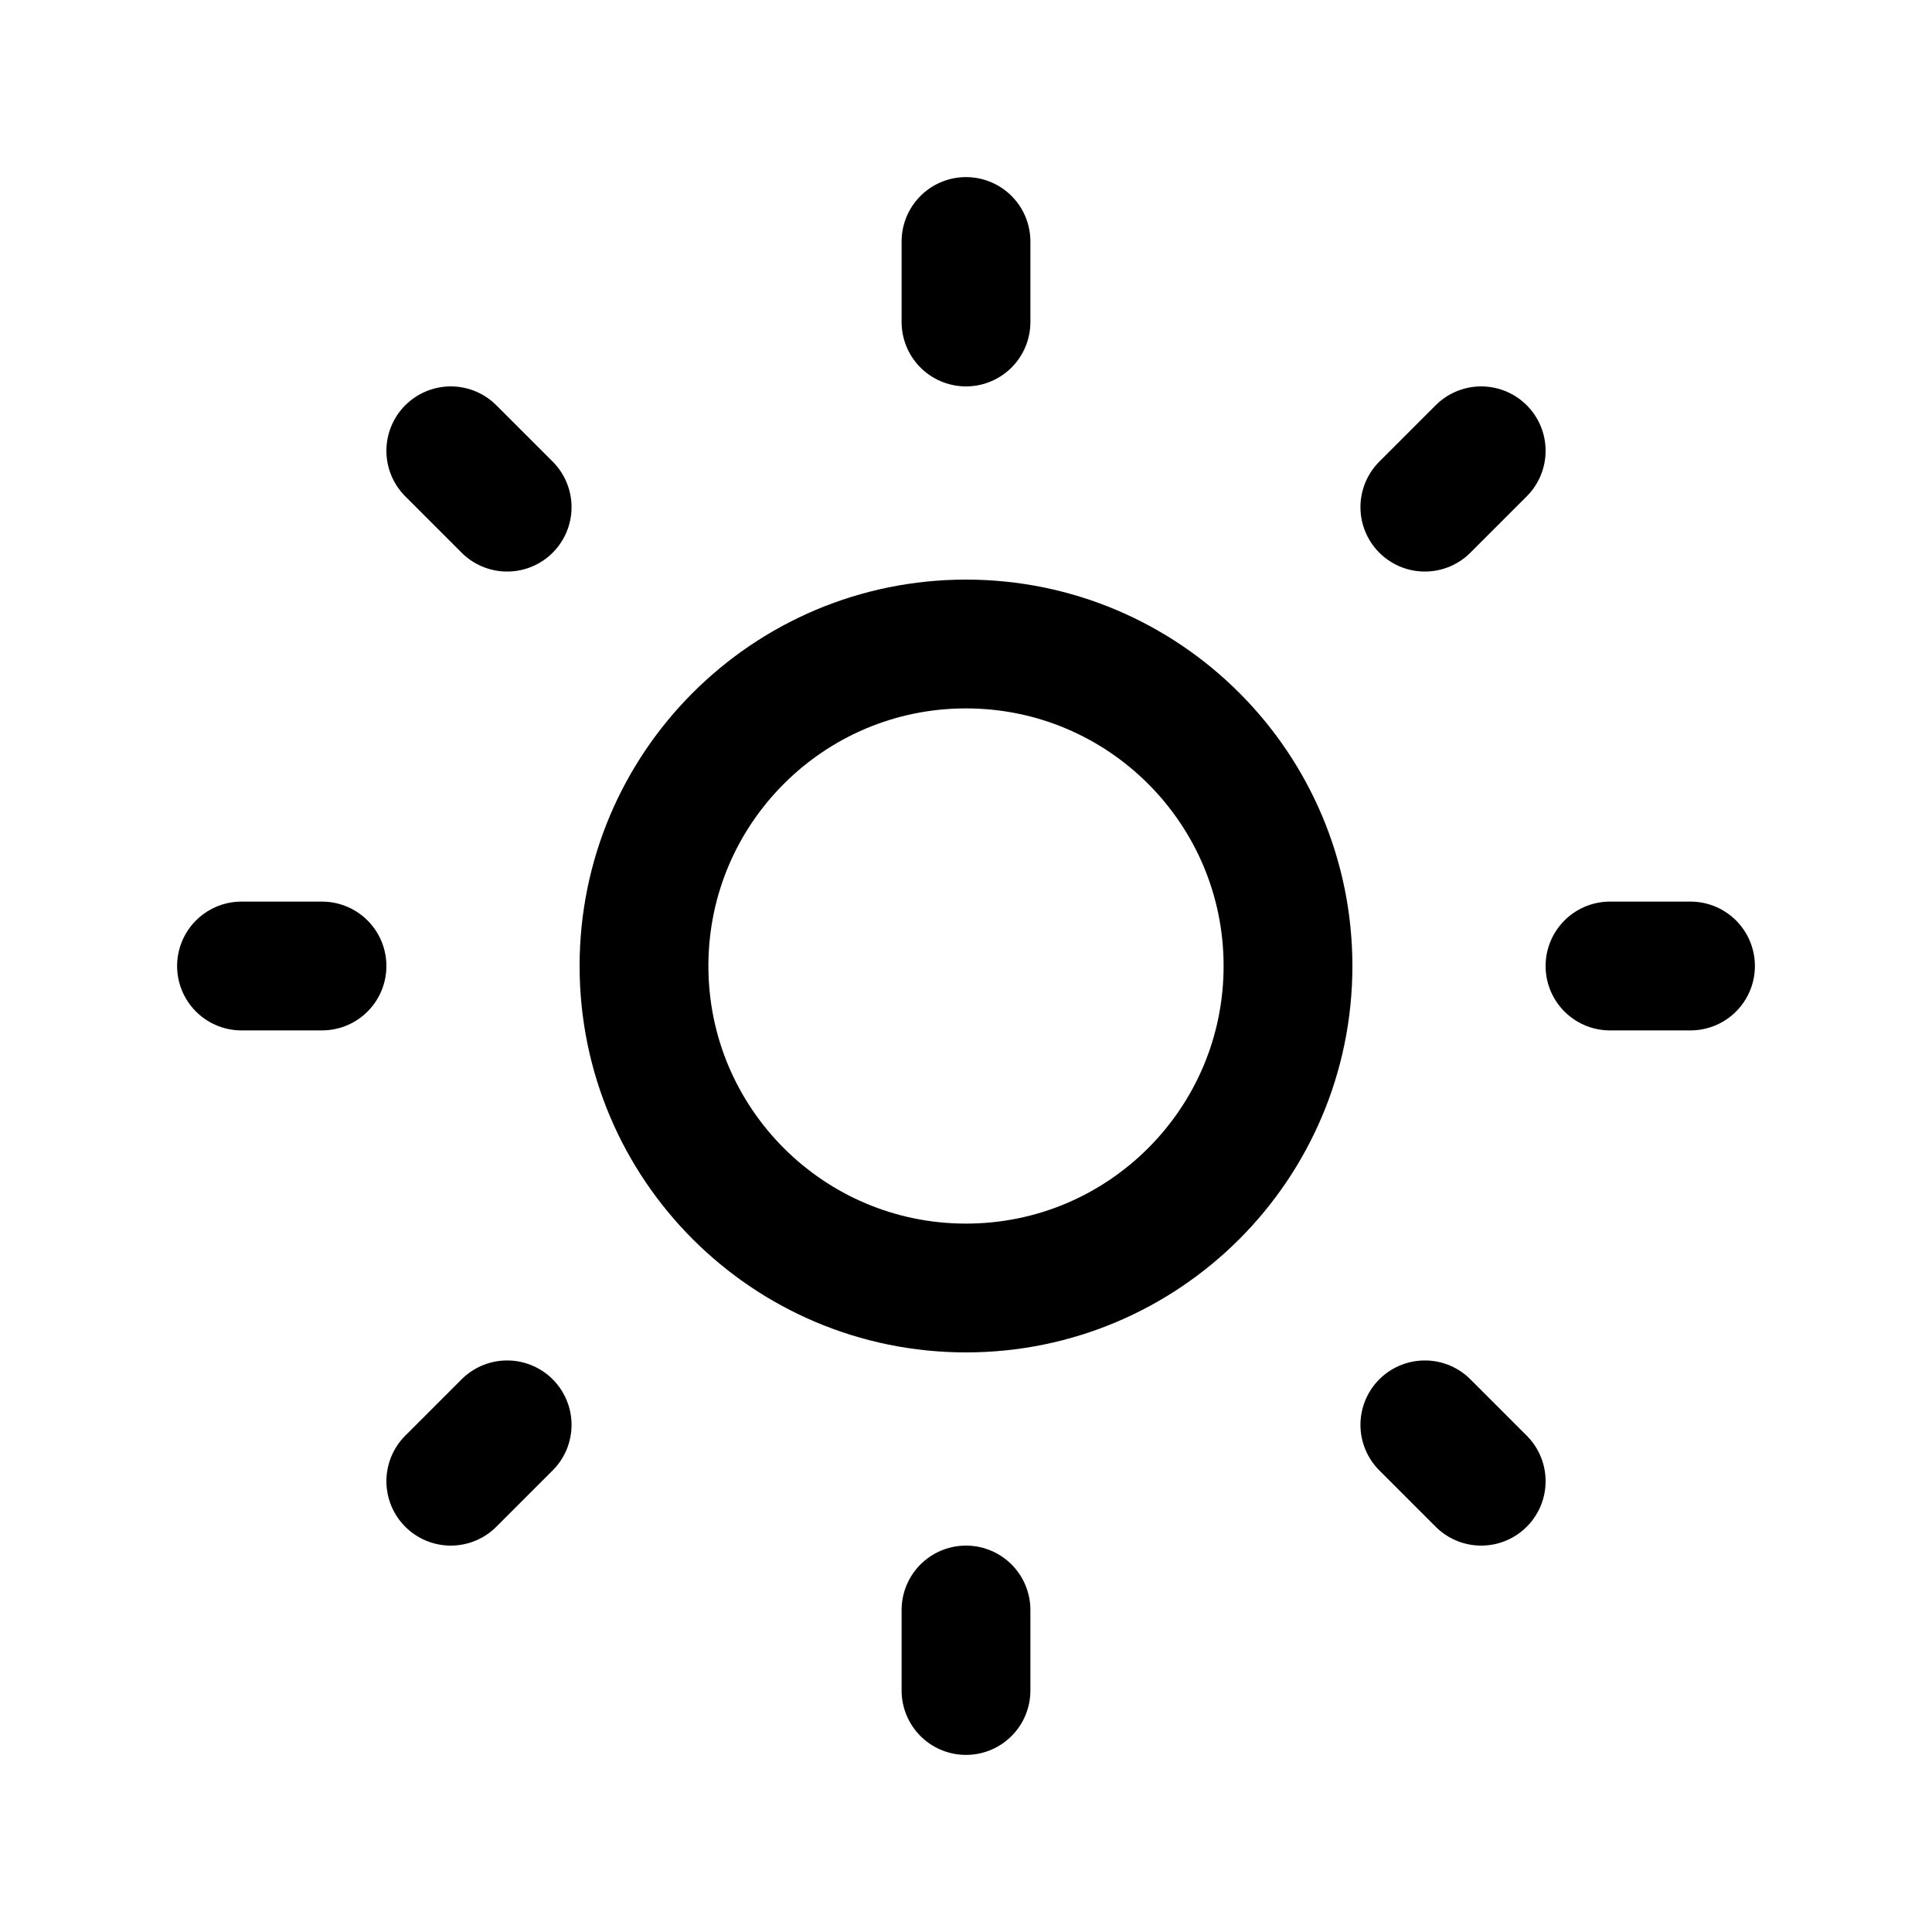
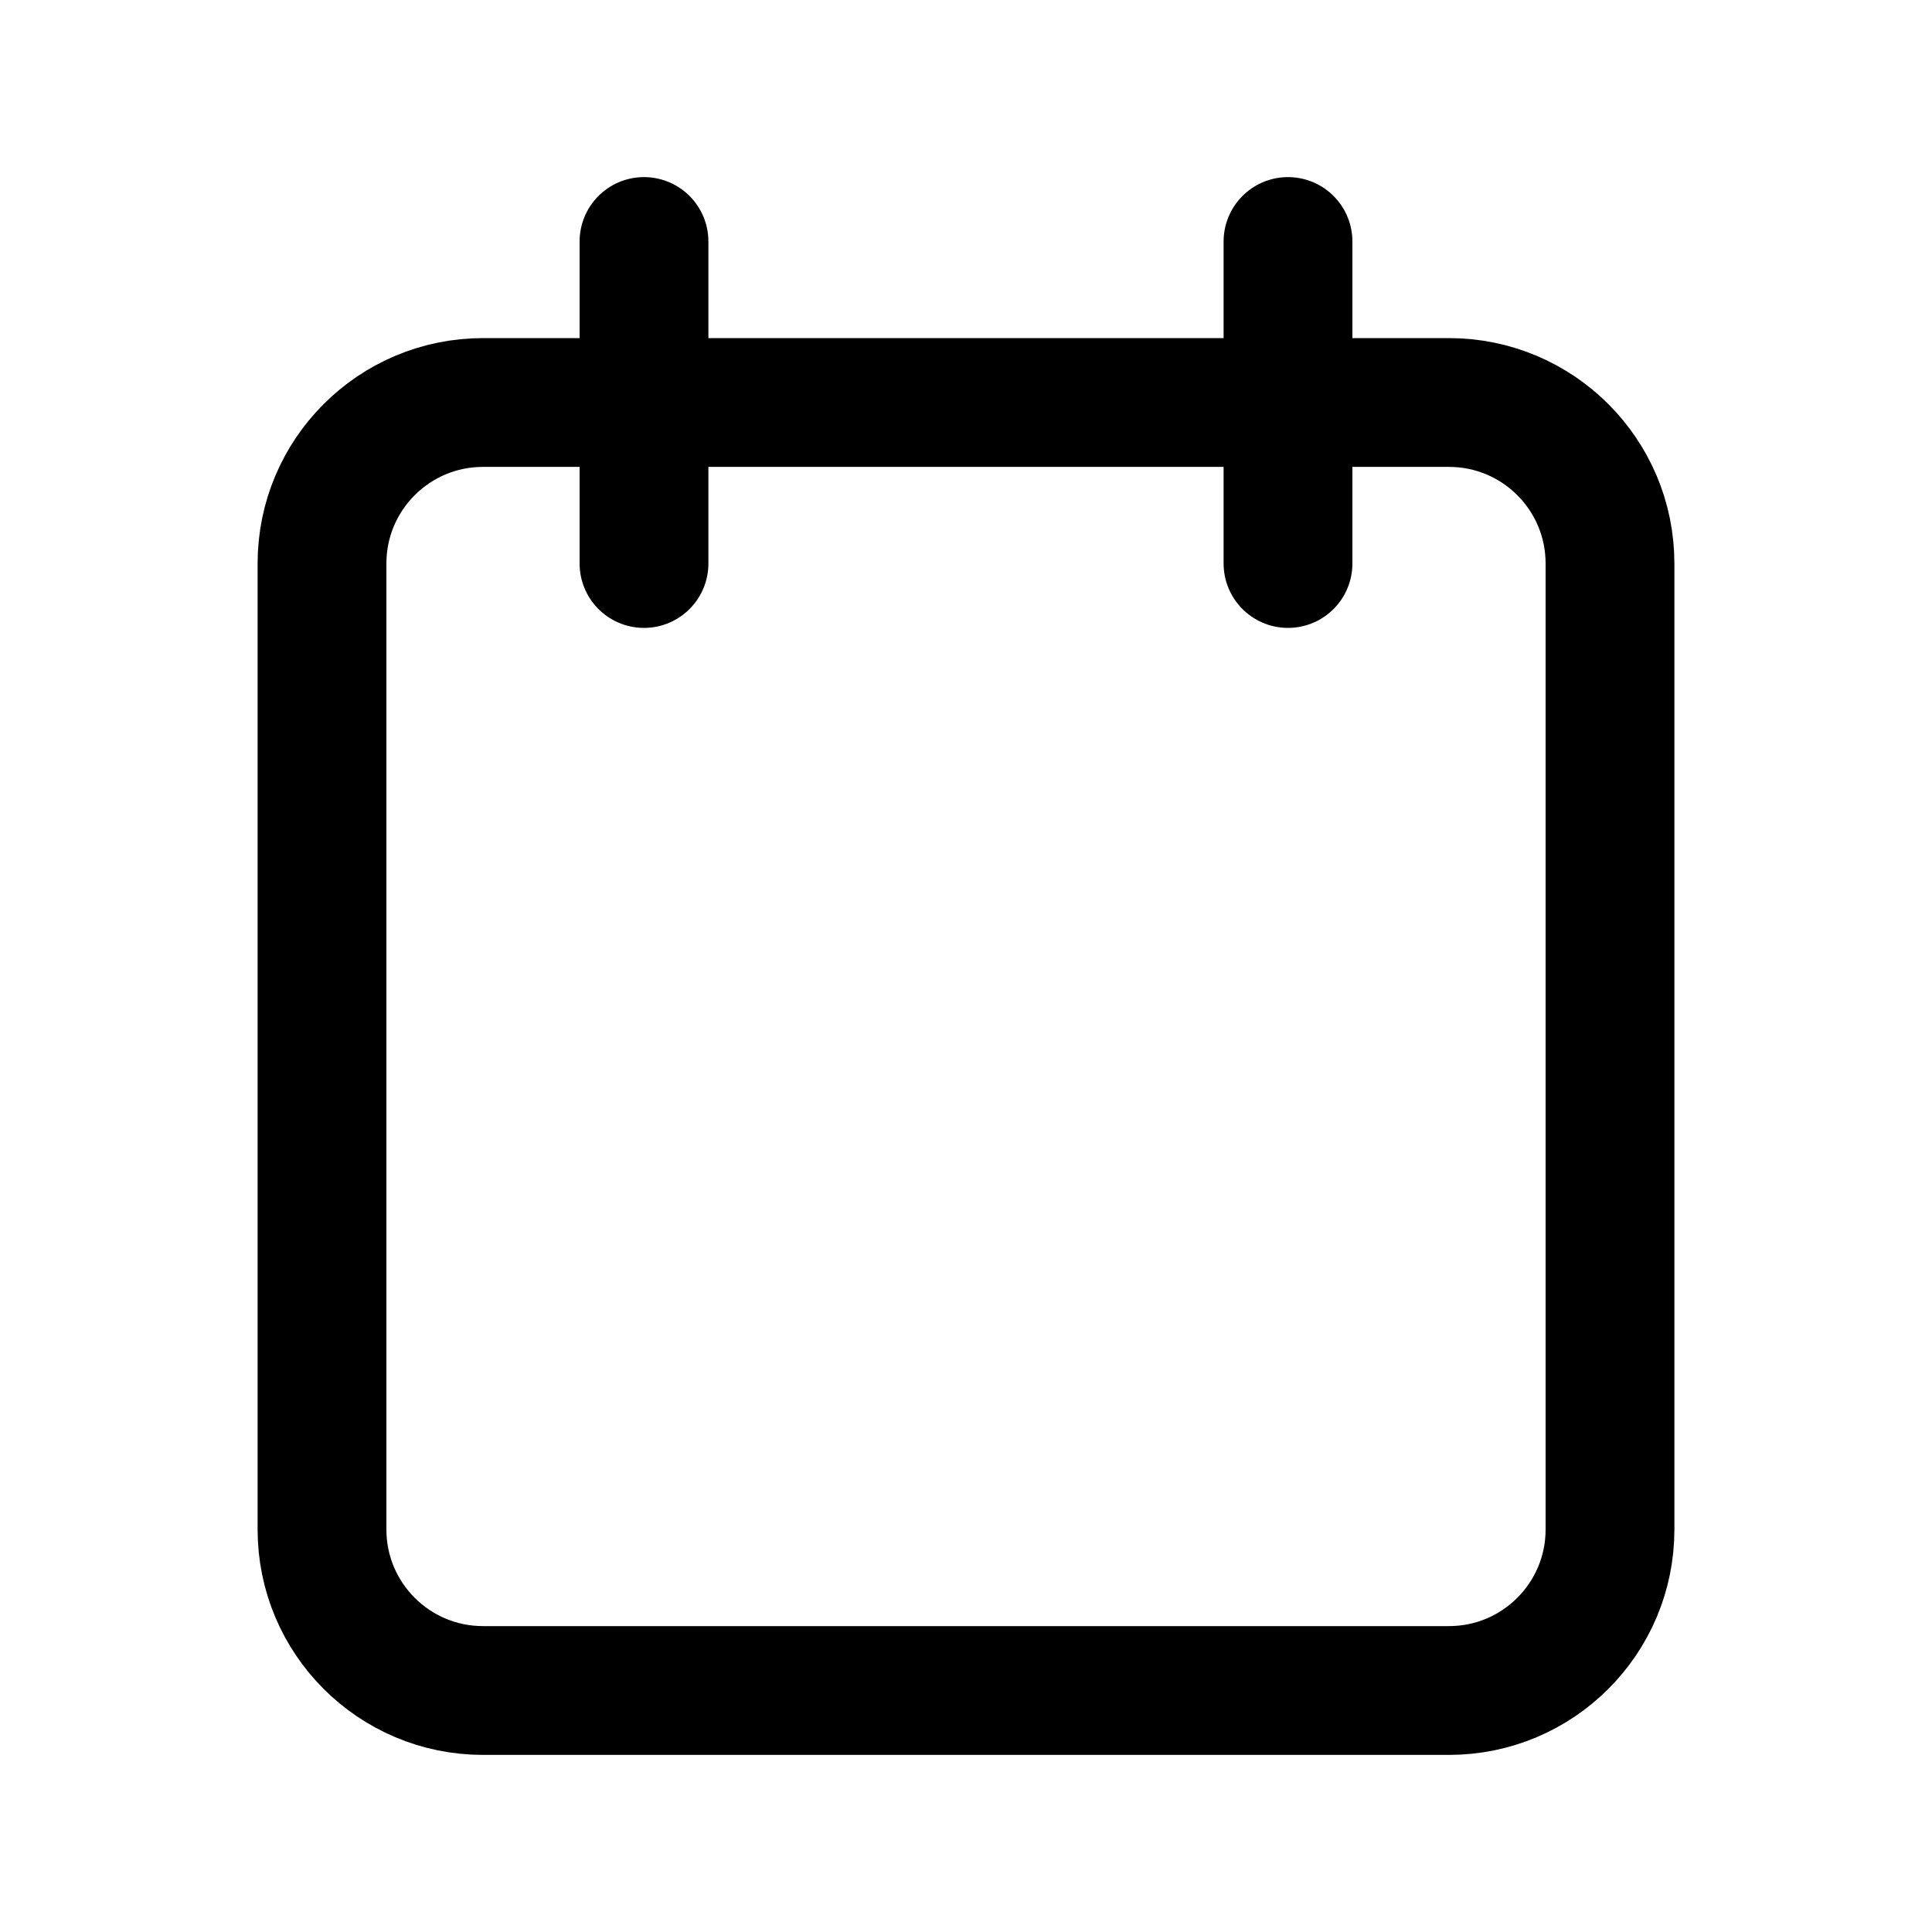
<svg xmlns="http://www.w3.org/2000/svg" width="24" height="24" viewBox="0 0 24 24" fill="none" stroke="#000000" stroke-width="1.6" stroke-linecap="round" stroke-linejoin="round">
  <path stroke="none" d="M0 0h24v24H0z" fill="none" />
-   <path d="M12 12m-4 0a4 4 0 1 0 8 0a4 4 0 1 0 -8 0" />
-   <path d="M3 12h1m8 -9v1m8 8h1m-9 8v1m-6.4 -15.4l.7 .7m12.1 -.7l-.7 .7m0 11.4l.7 .7m-12.1 -.7l-.7 .7" />
+   <path d="M4 7a2 2 0 0 1 2 -2h12a2 2 0 0 1 2 2v12a2 2 0 0 1 -2 2h-12a2 2 0 0 1 -2 -2v-12z" />
+   <path d="M16 3v4" />
+   <path d="M8 3v4" />
</svg>
